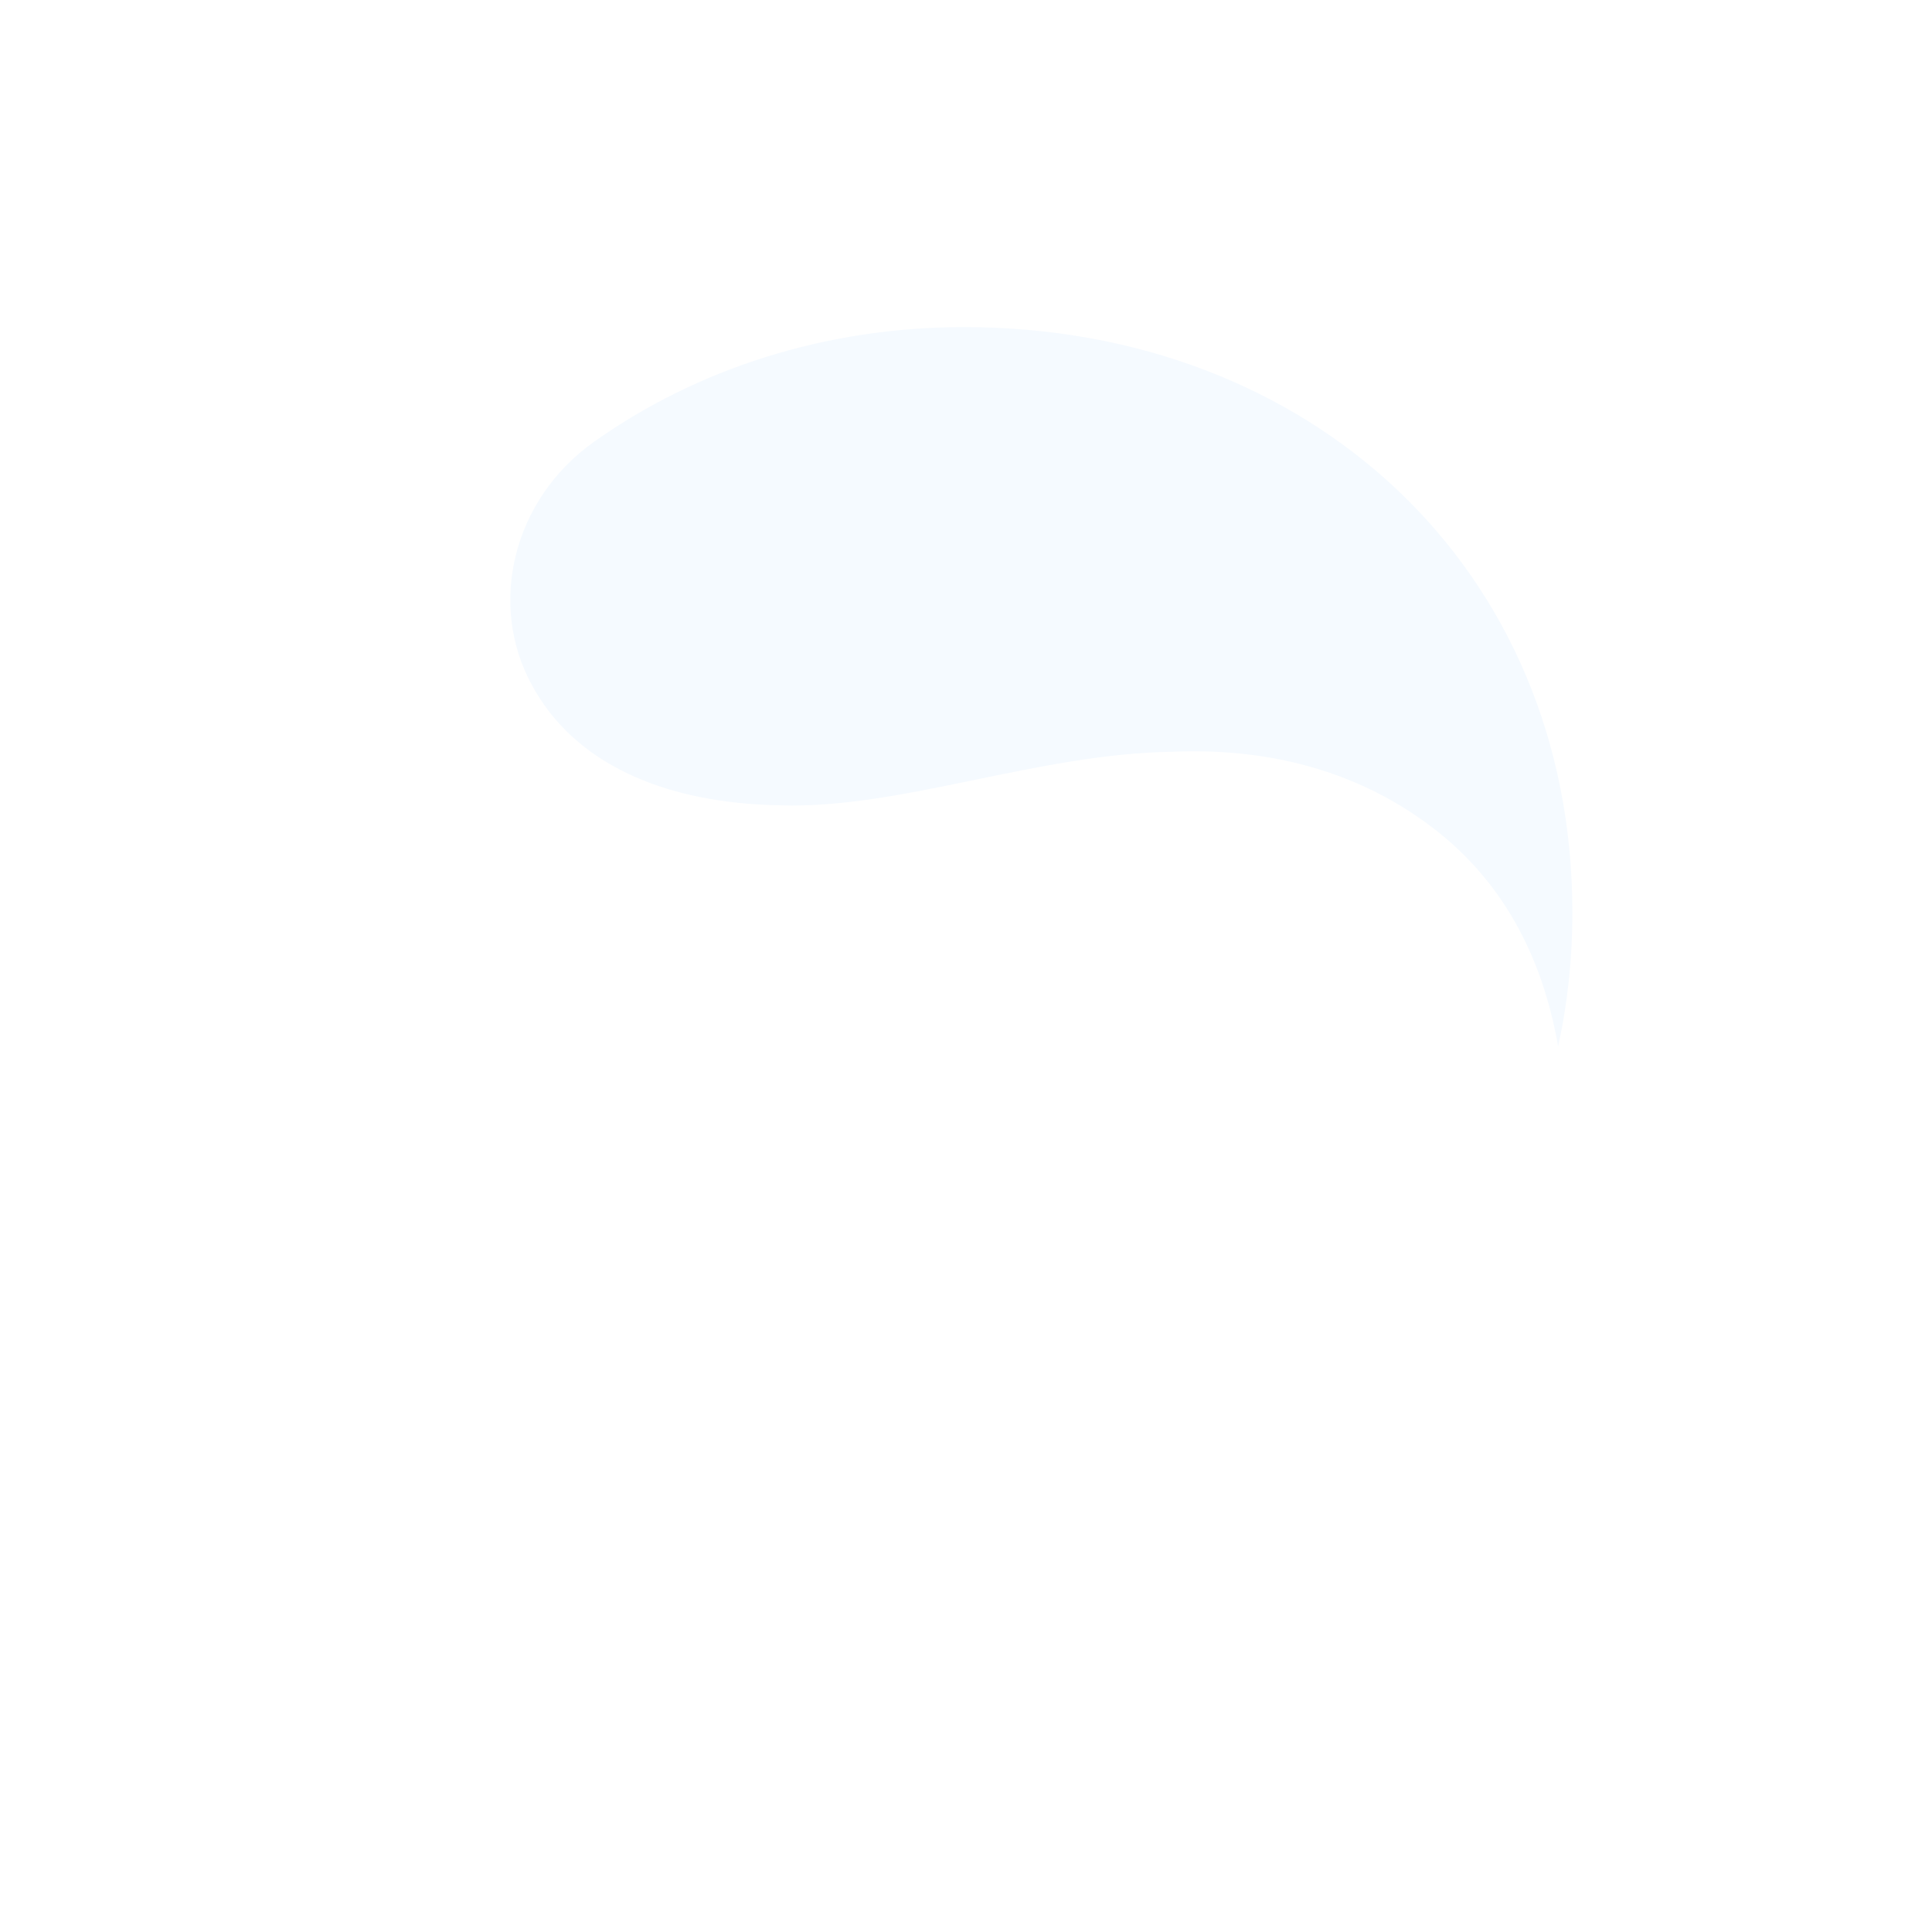
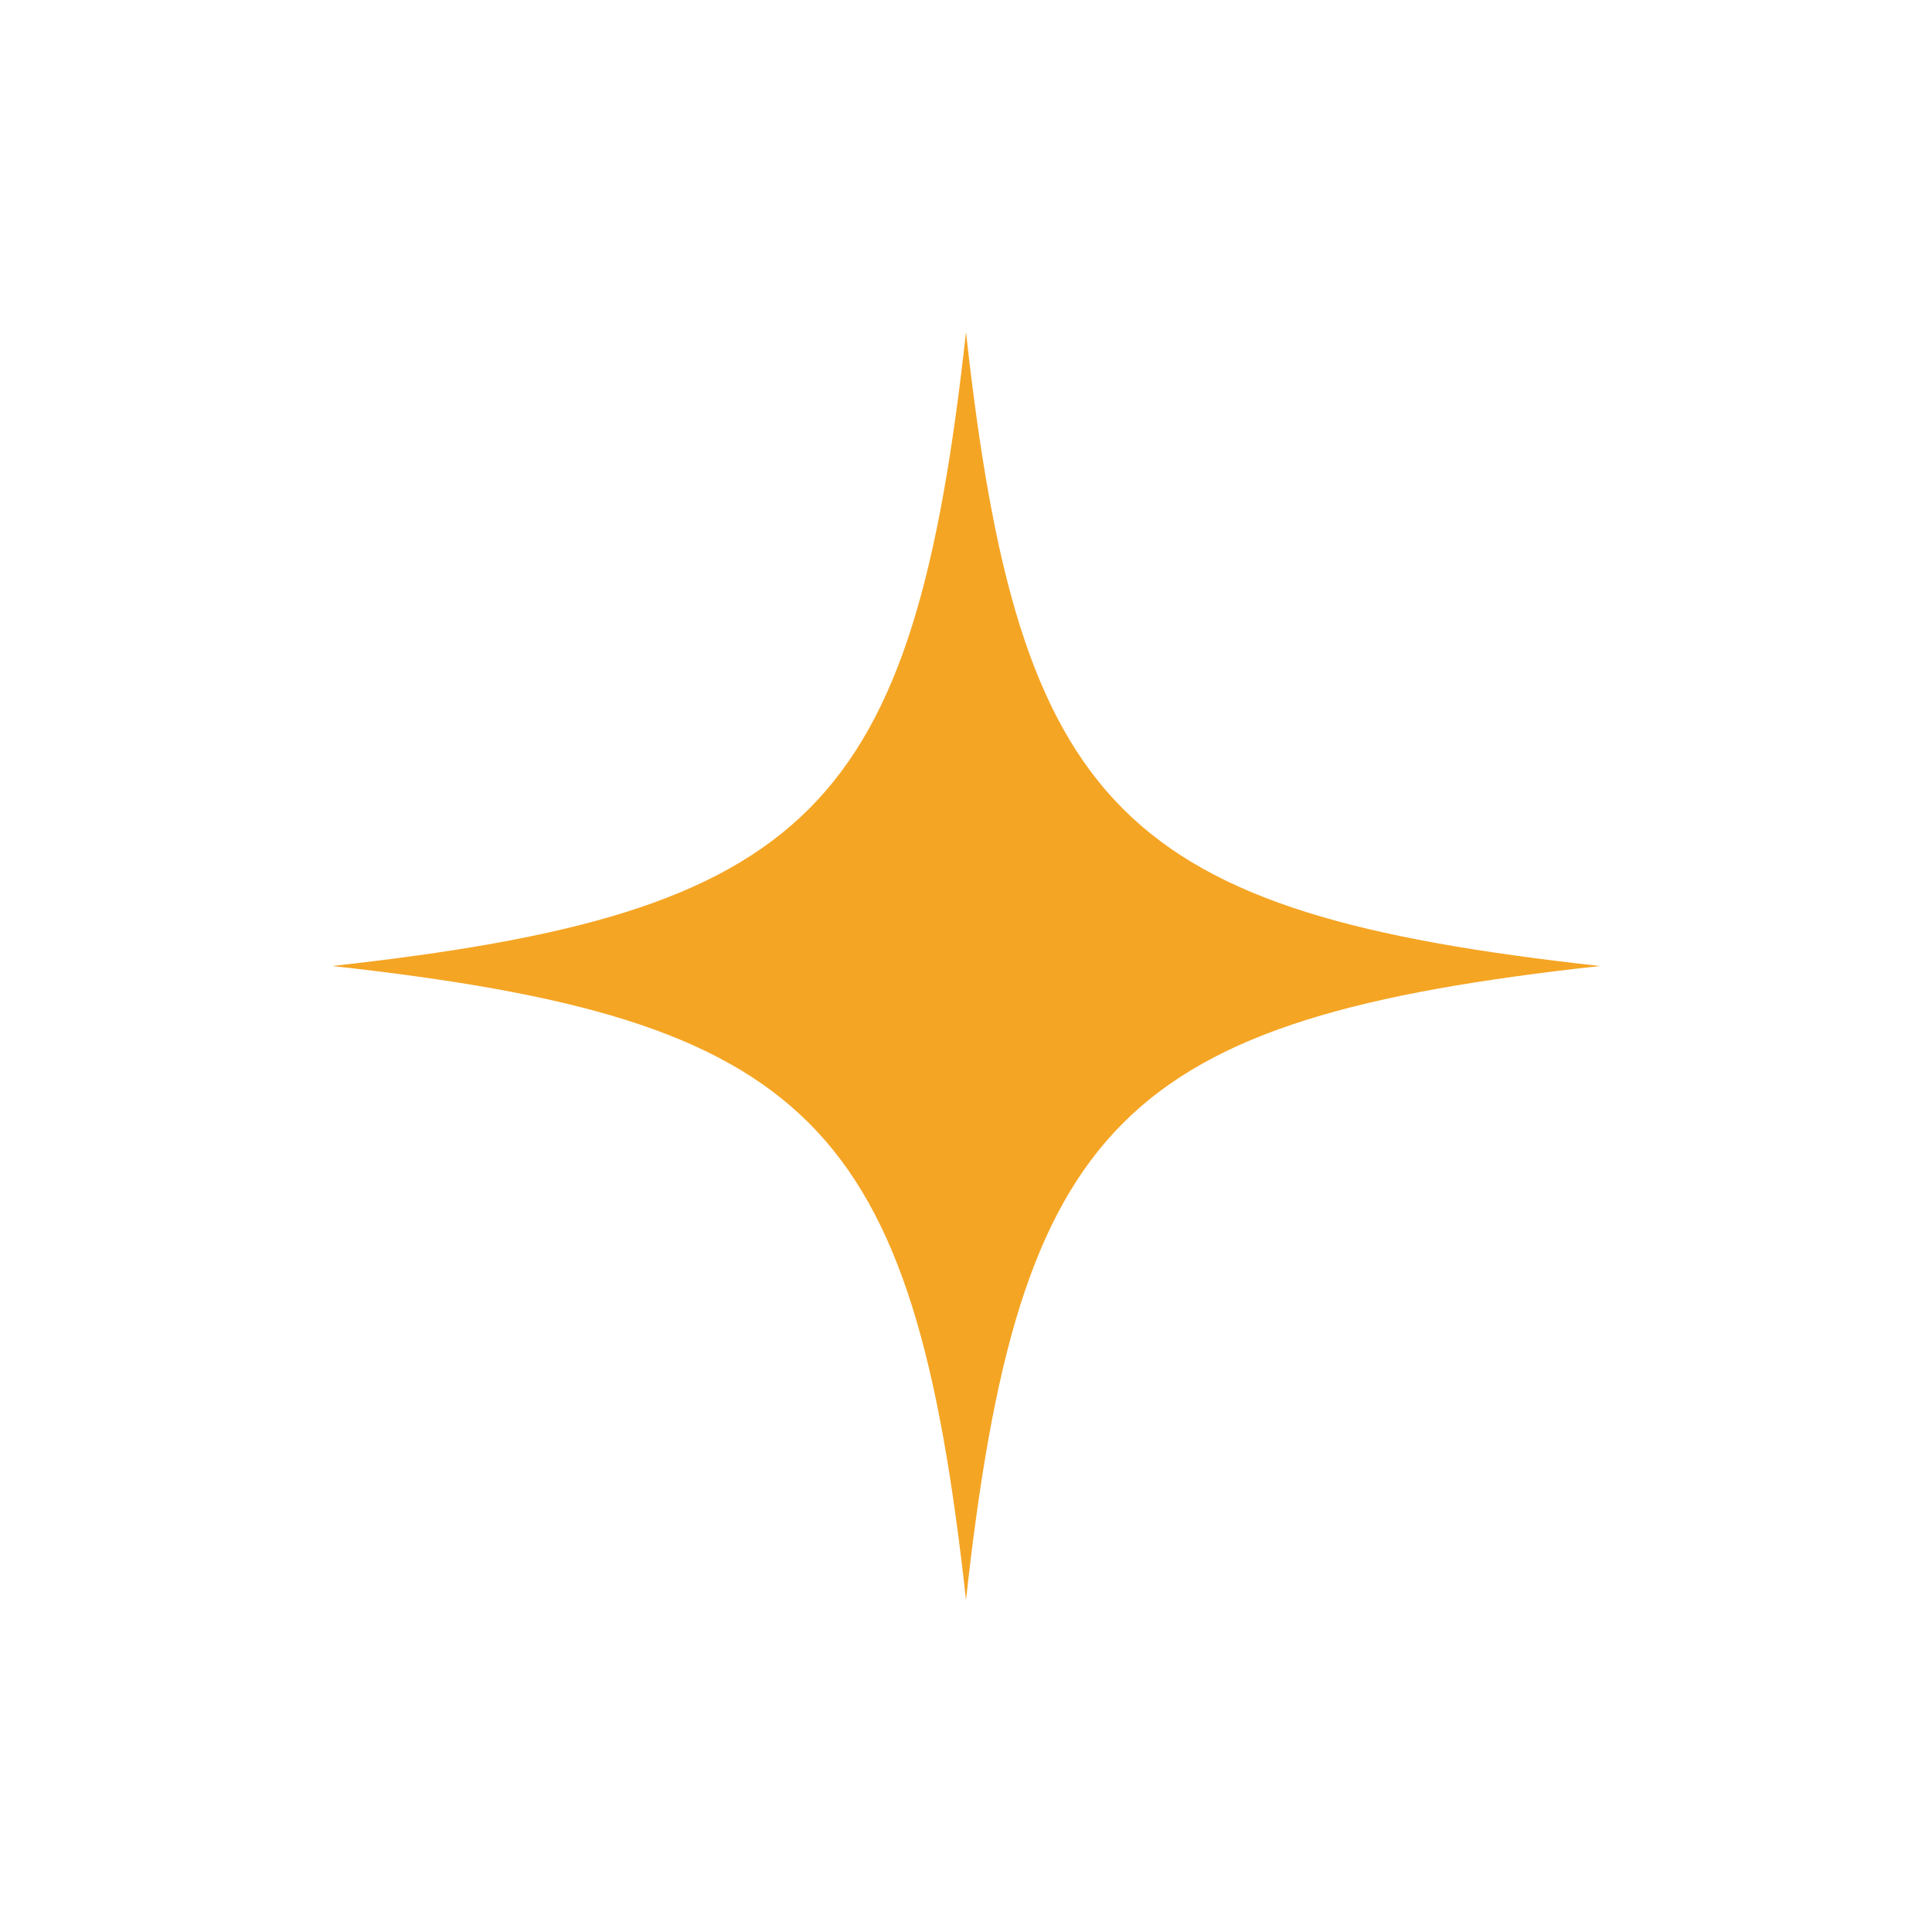
- <svg xmlns="http://www.w3.org/2000/svg" width="1024" height="1024" viewBox="0 0 1024 1024" fill="none">
-   <path id="flint-02-upper-wave" d="M 314.784 234.202 C 369.356 195.474 437.474 173.37 510.986 173.37 C 694.495 173.37 833.394 301.117 833.394 483.612 C 833.394 508.473 830.797 532.187 825.834 554.582 C 817.172 504.903 794.867 465.362 758.368 437.988 C 716.8 406.558 668.135 396.42 621.497 398.448 C 549.513 399.461 477.529 428.863 413.655 426.836 C 351.81 425.822 304.158 404.531 281.853 362.962 C 258.535 320.38 271.789 264.713 314.784 234.202 Z" fill="#F5FAFF" />
+ <svg xmlns="http://www.w3.org/2000/svg" width="1024" height="1024" viewBox="0 0 1024 1024">
+   <path d="M512 176C540 430 594 484 848 512C594 540 540 594 512 848C484 594 430 540 176 512C430 484 484 430 512 176Z" fill="#F5A524" />
</svg>
